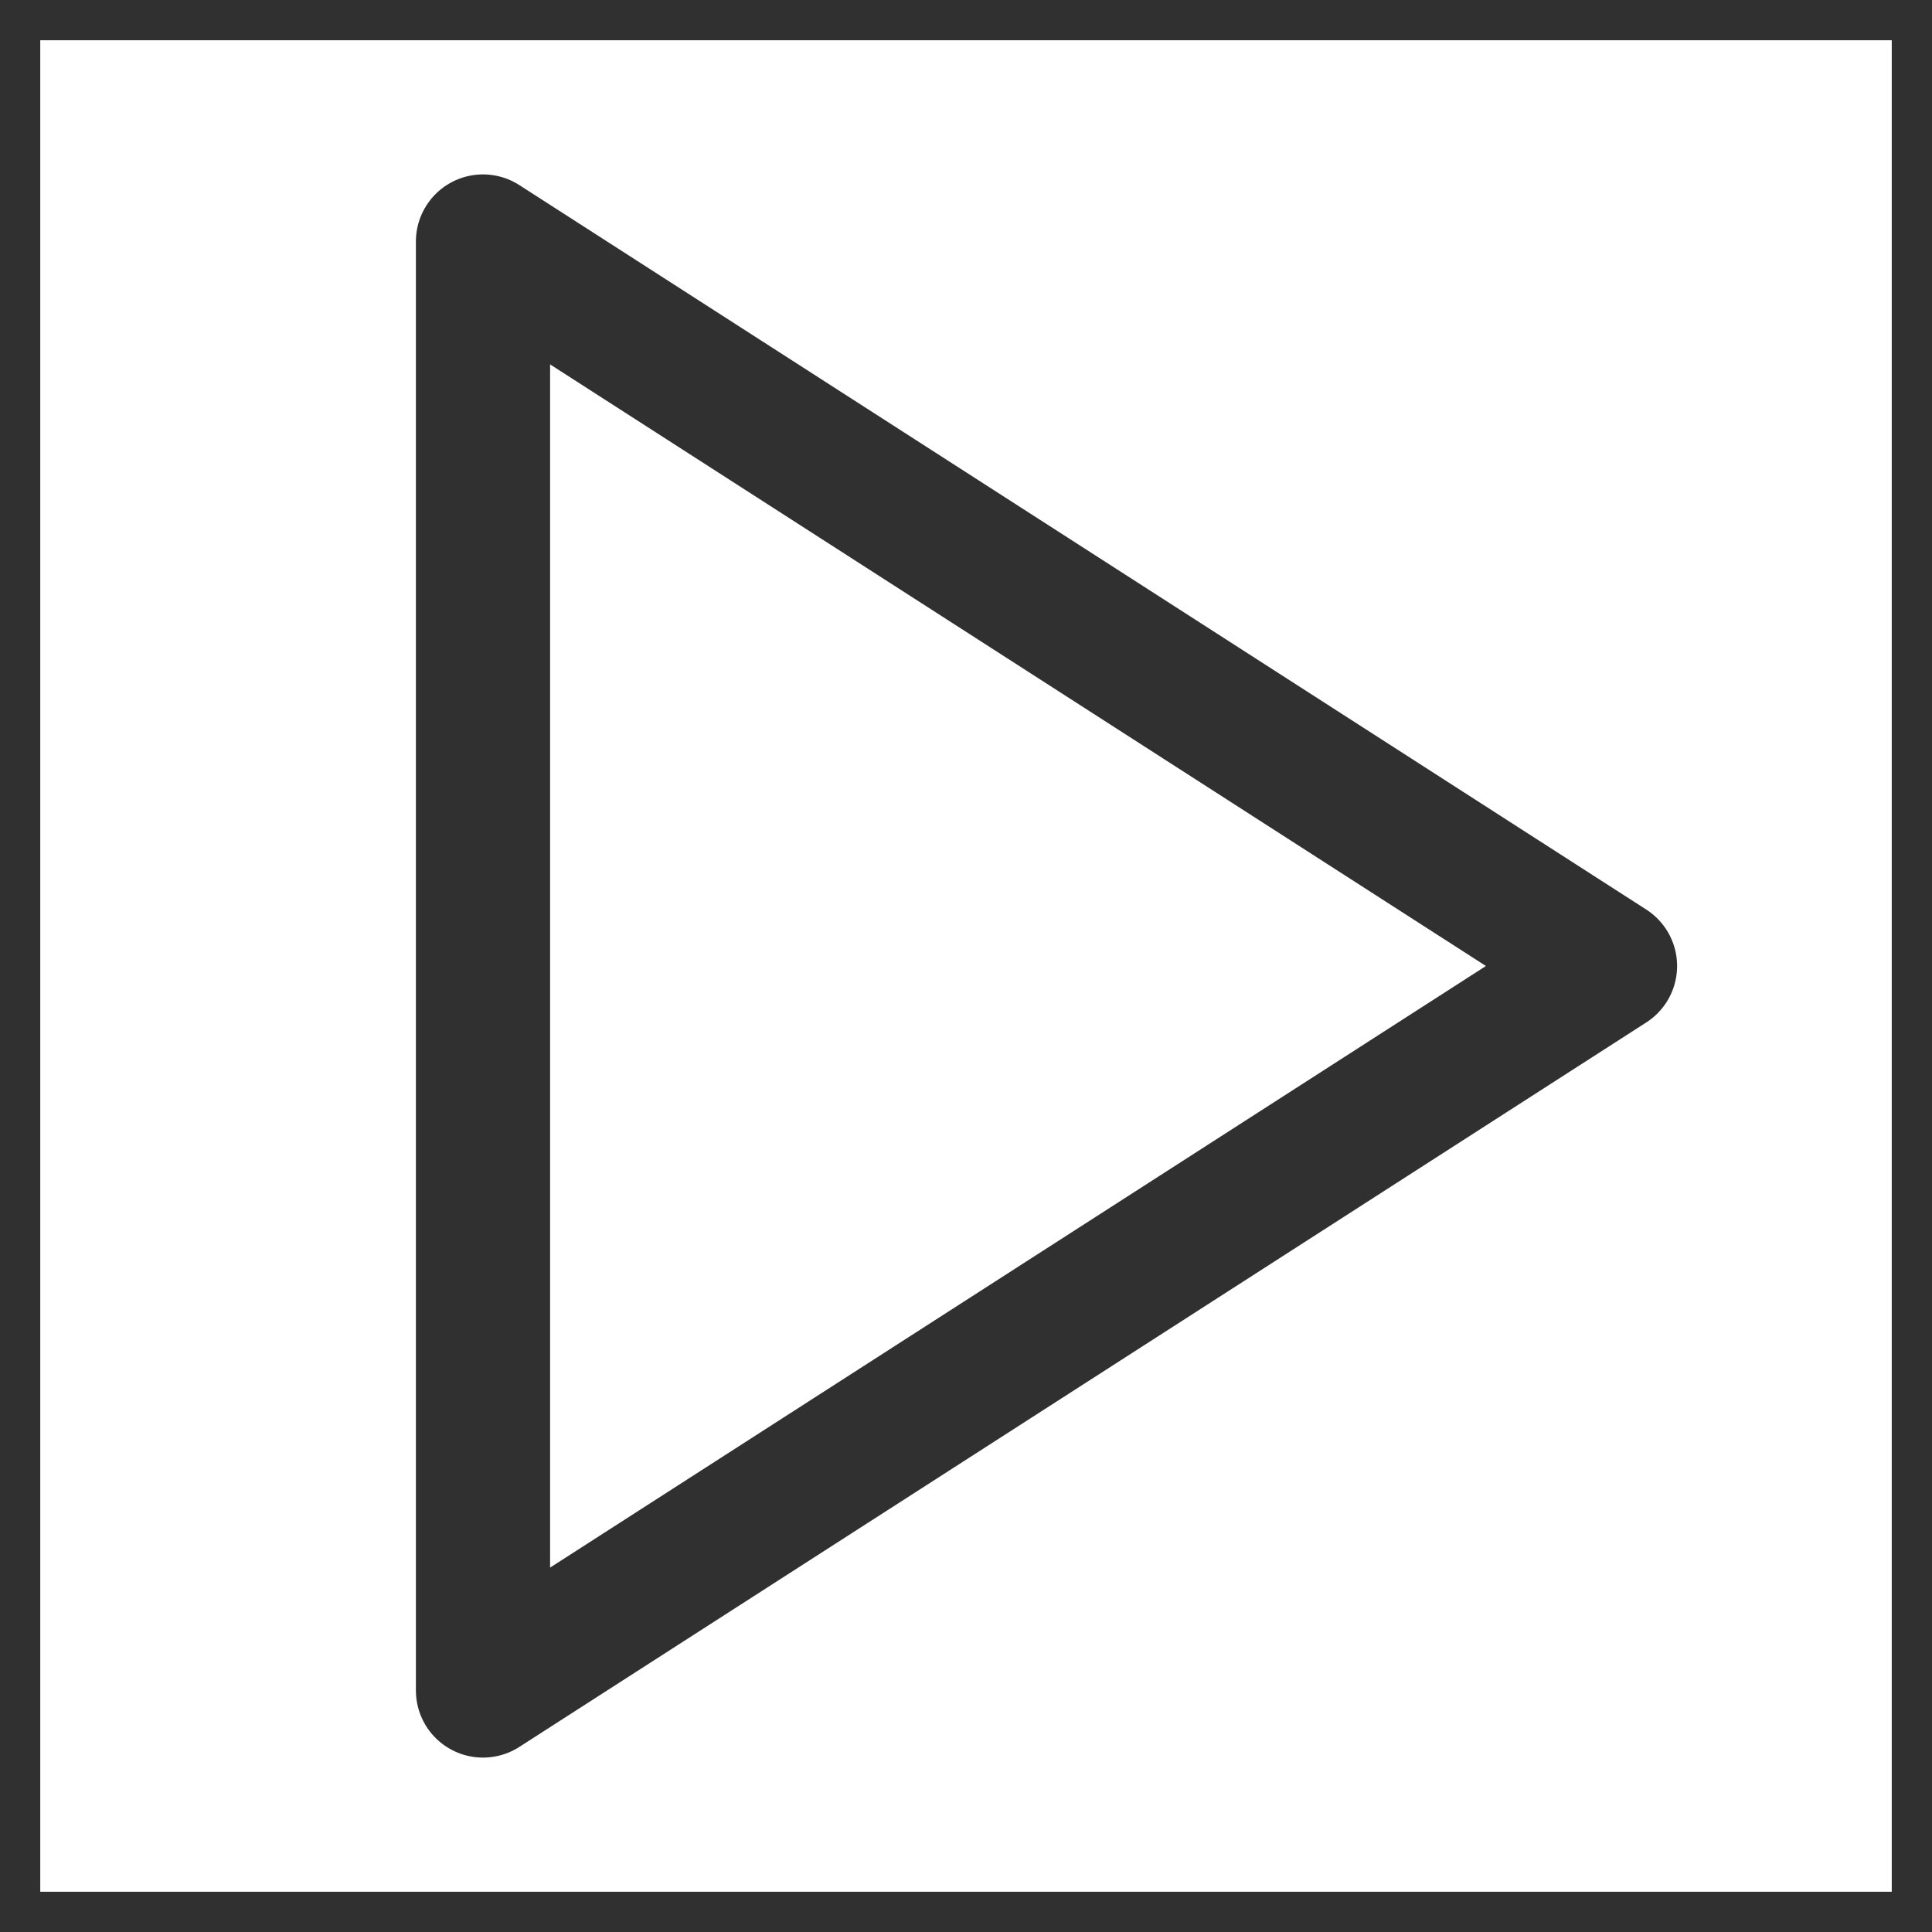
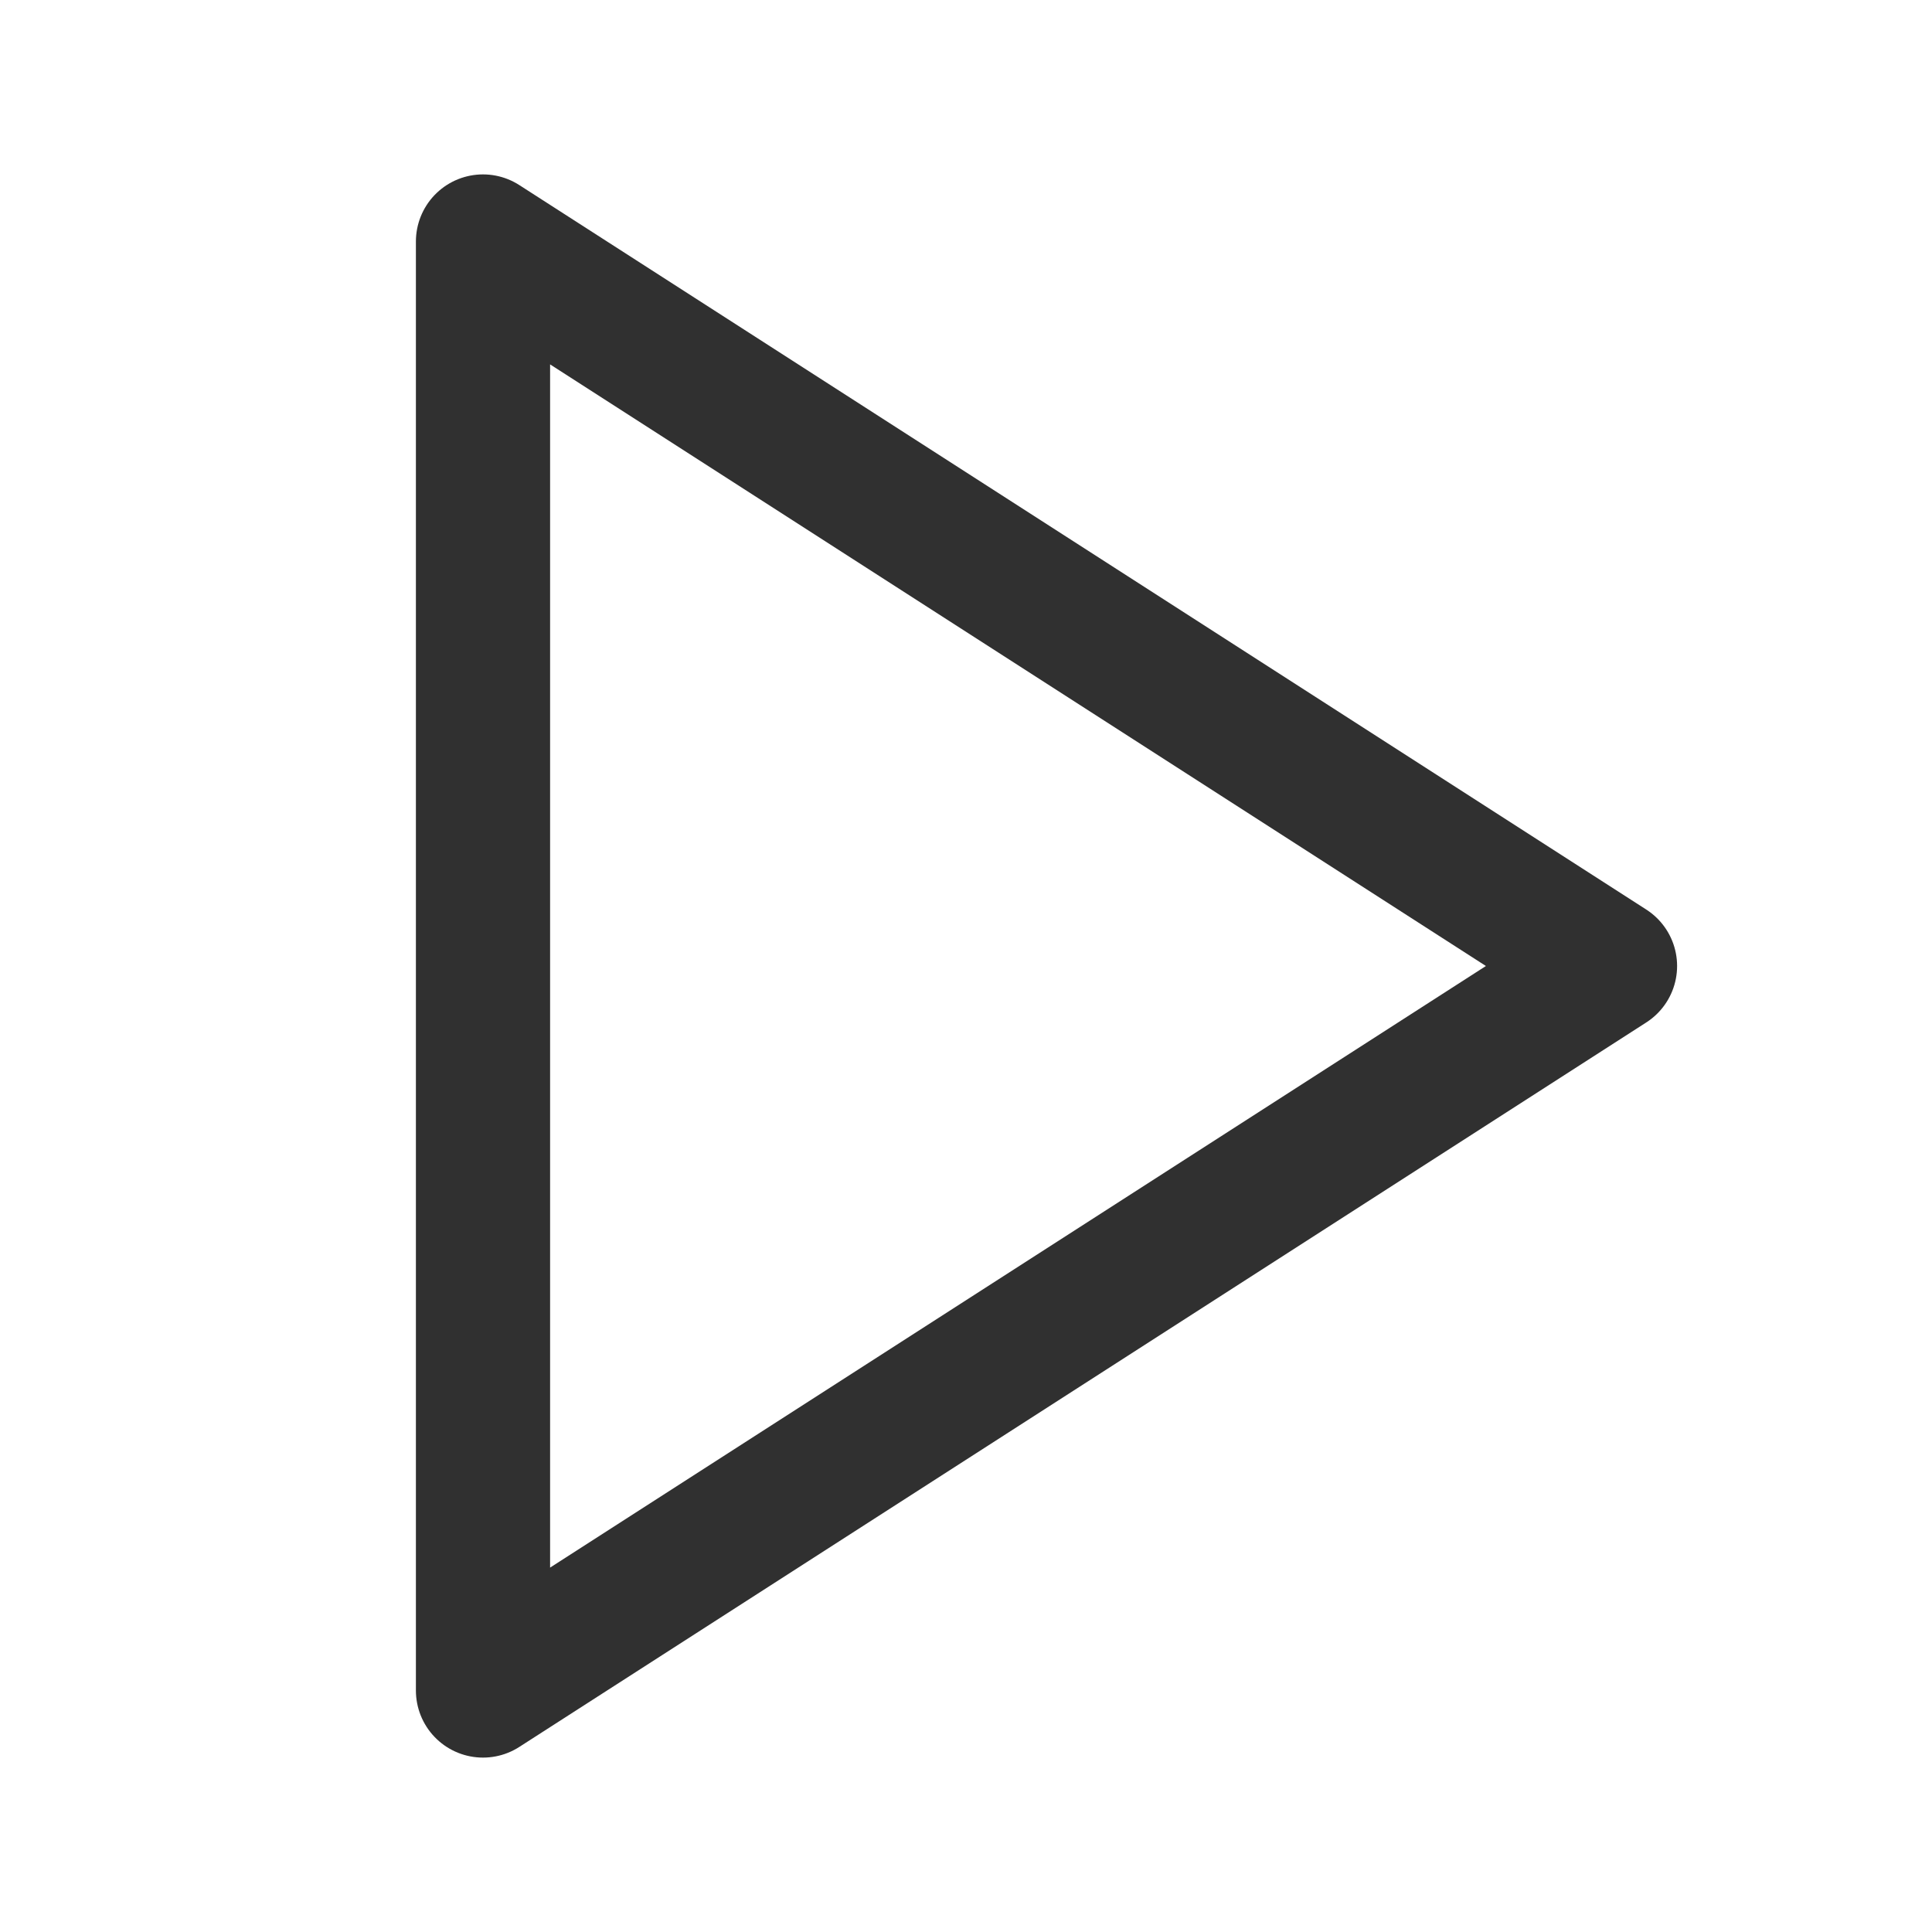
<svg xmlns="http://www.w3.org/2000/svg" width="24" height="24" viewBox="0 0 24 24" fill="none">
-   <path d="M24 24H0V0H24V24Z" stroke="#303030" />
  <path d="M6 3L20 12L6 21V3Z" stroke="#303030" stroke-width="1.667" stroke-linecap="round" stroke-linejoin="round" />
</svg>
